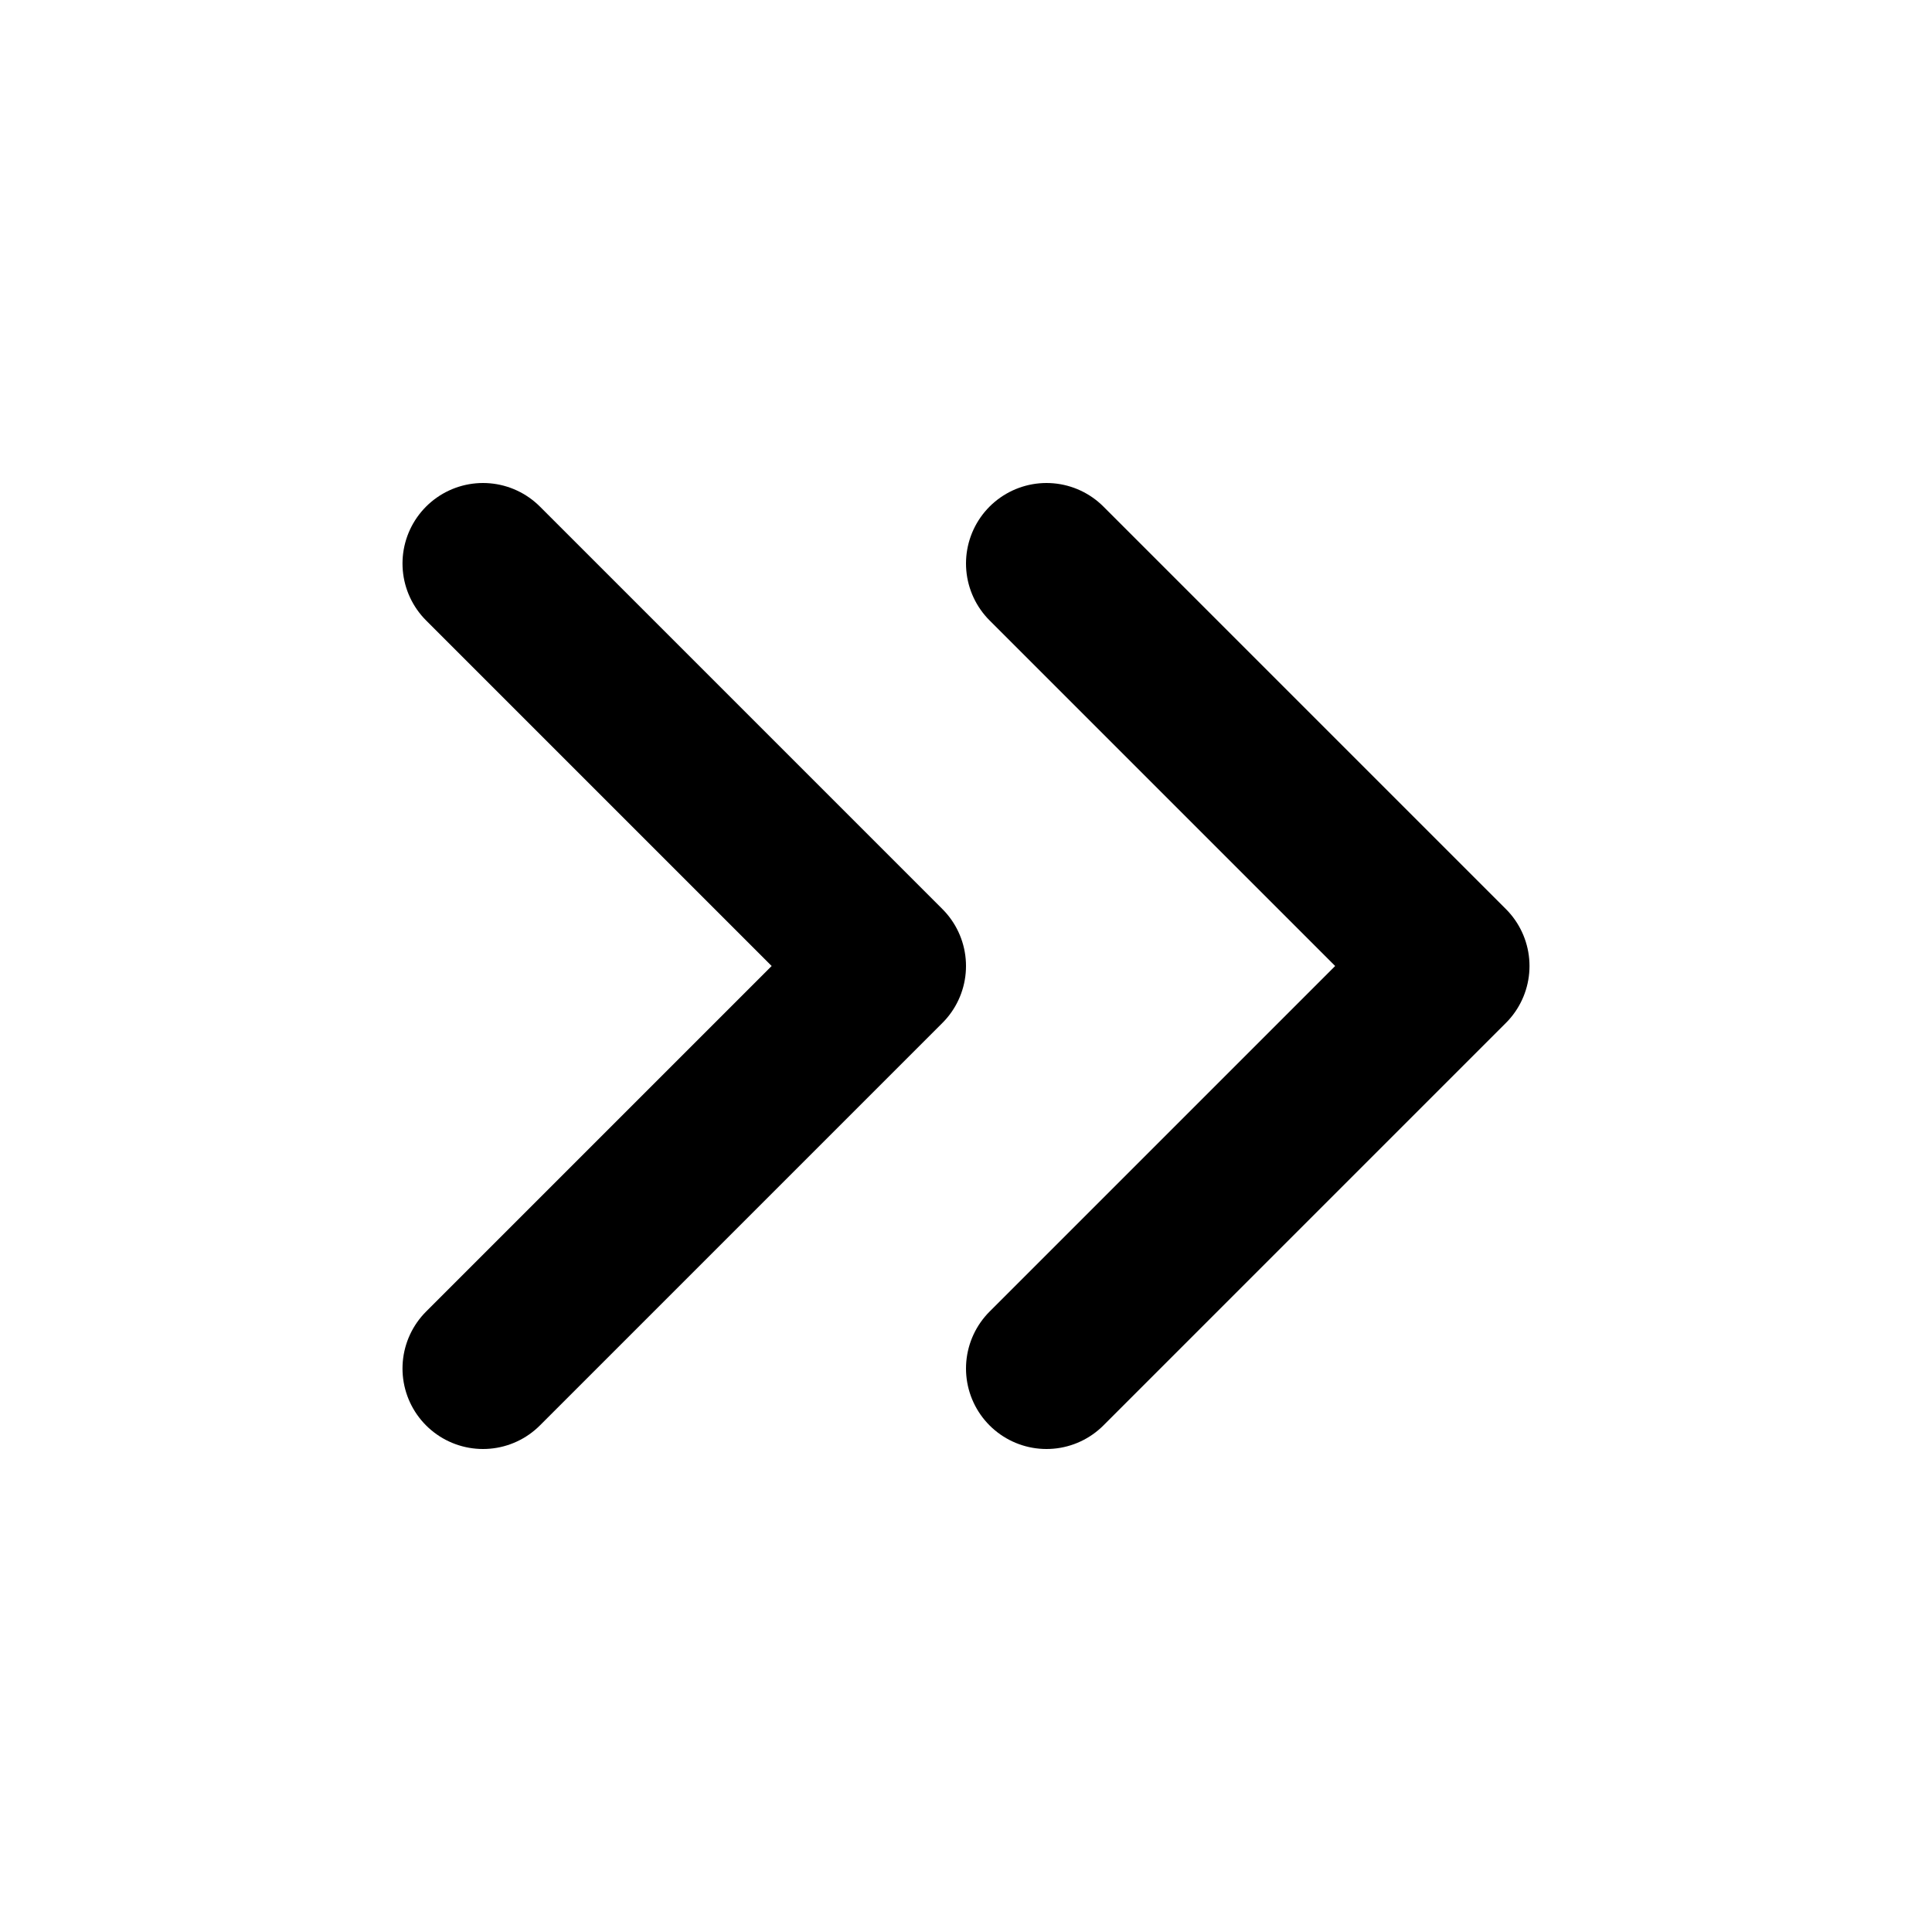
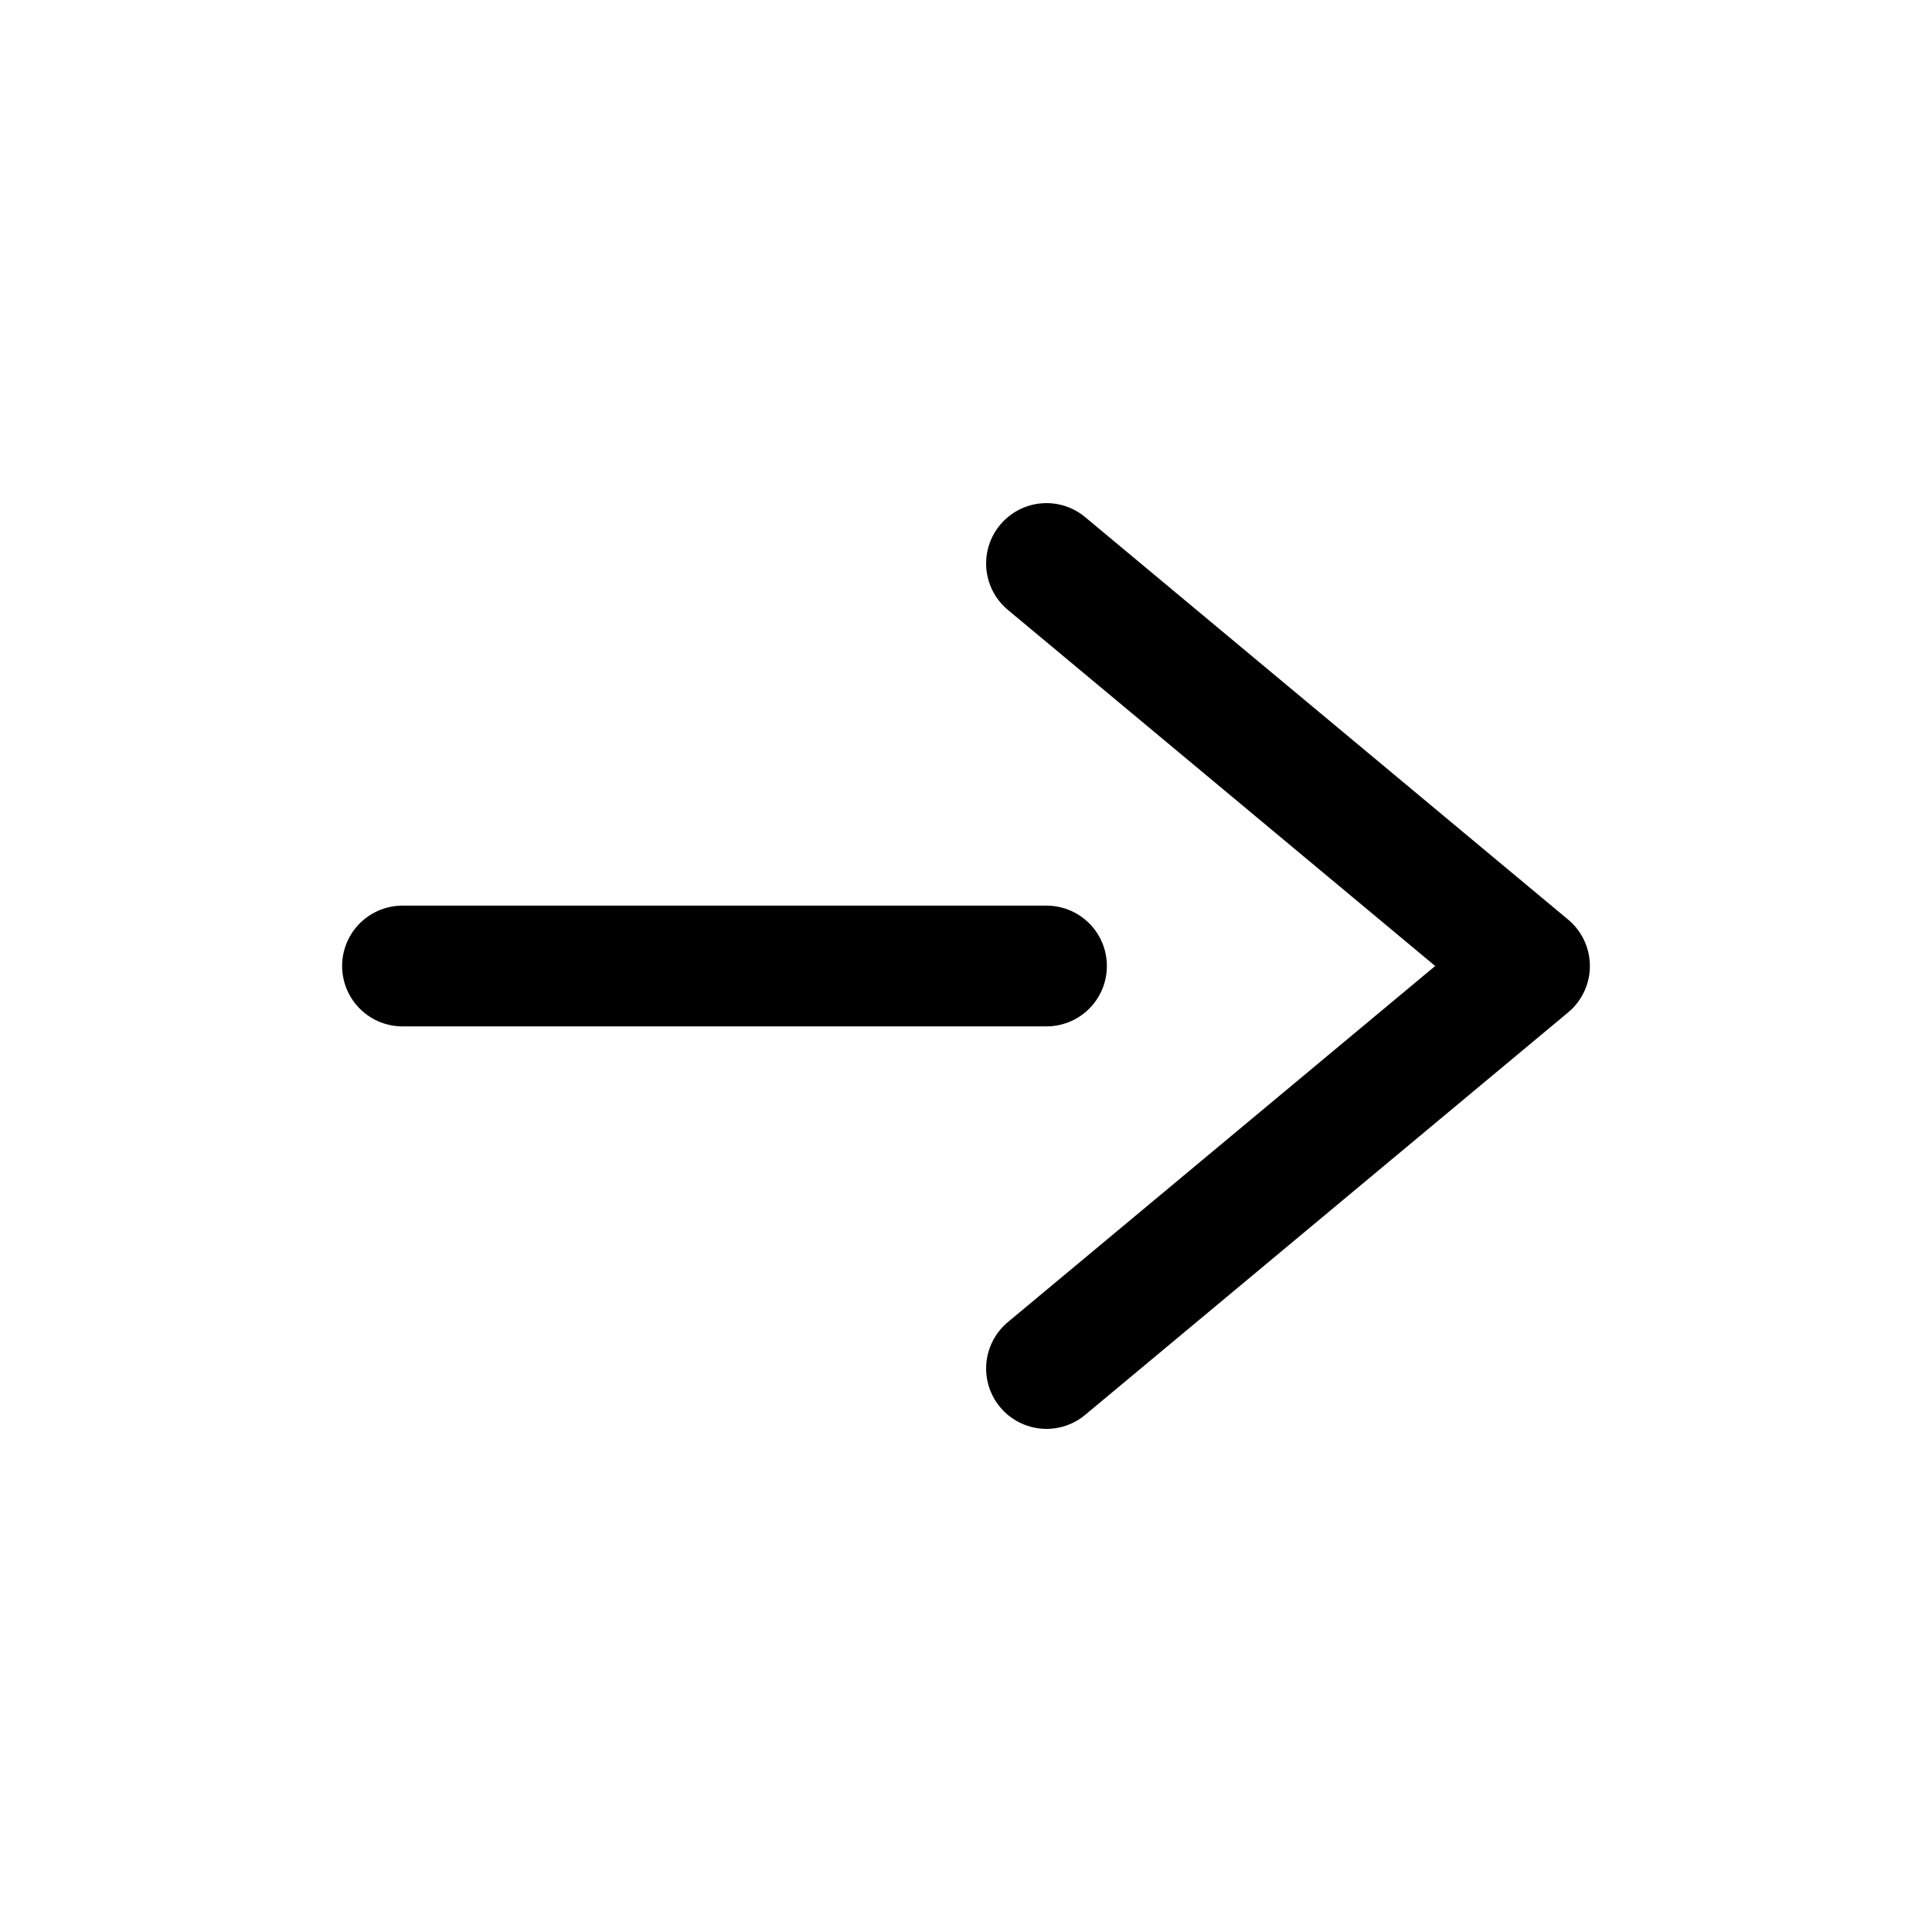
- <svg xmlns="http://www.w3.org/2000/svg" width="100%" height="100%" viewBox="0 0 24 24" fill="none">
-   <path d="M6 17L11 12L6 7M13 17L18 12L13 7" stroke="currentColor" stroke-width="2" stroke-linecap="round" stroke-linejoin="round" />
+ <svg xmlns="http://www.w3.org/2000/svg" width="24" height="24" fill="none" viewBox="0 0 24 24" id="arrow-right">
+   <path fill-rule="evenodd" stroke="#000" stroke-linecap="round" stroke-linejoin="round" stroke-width="1.5" d="M13 17L19 12L13 7" clip-rule="evenodd" />
+   <path stroke="#000" stroke-linecap="round" stroke-linejoin="round" stroke-width="1.5" d="M13 12H5" />
</svg>
